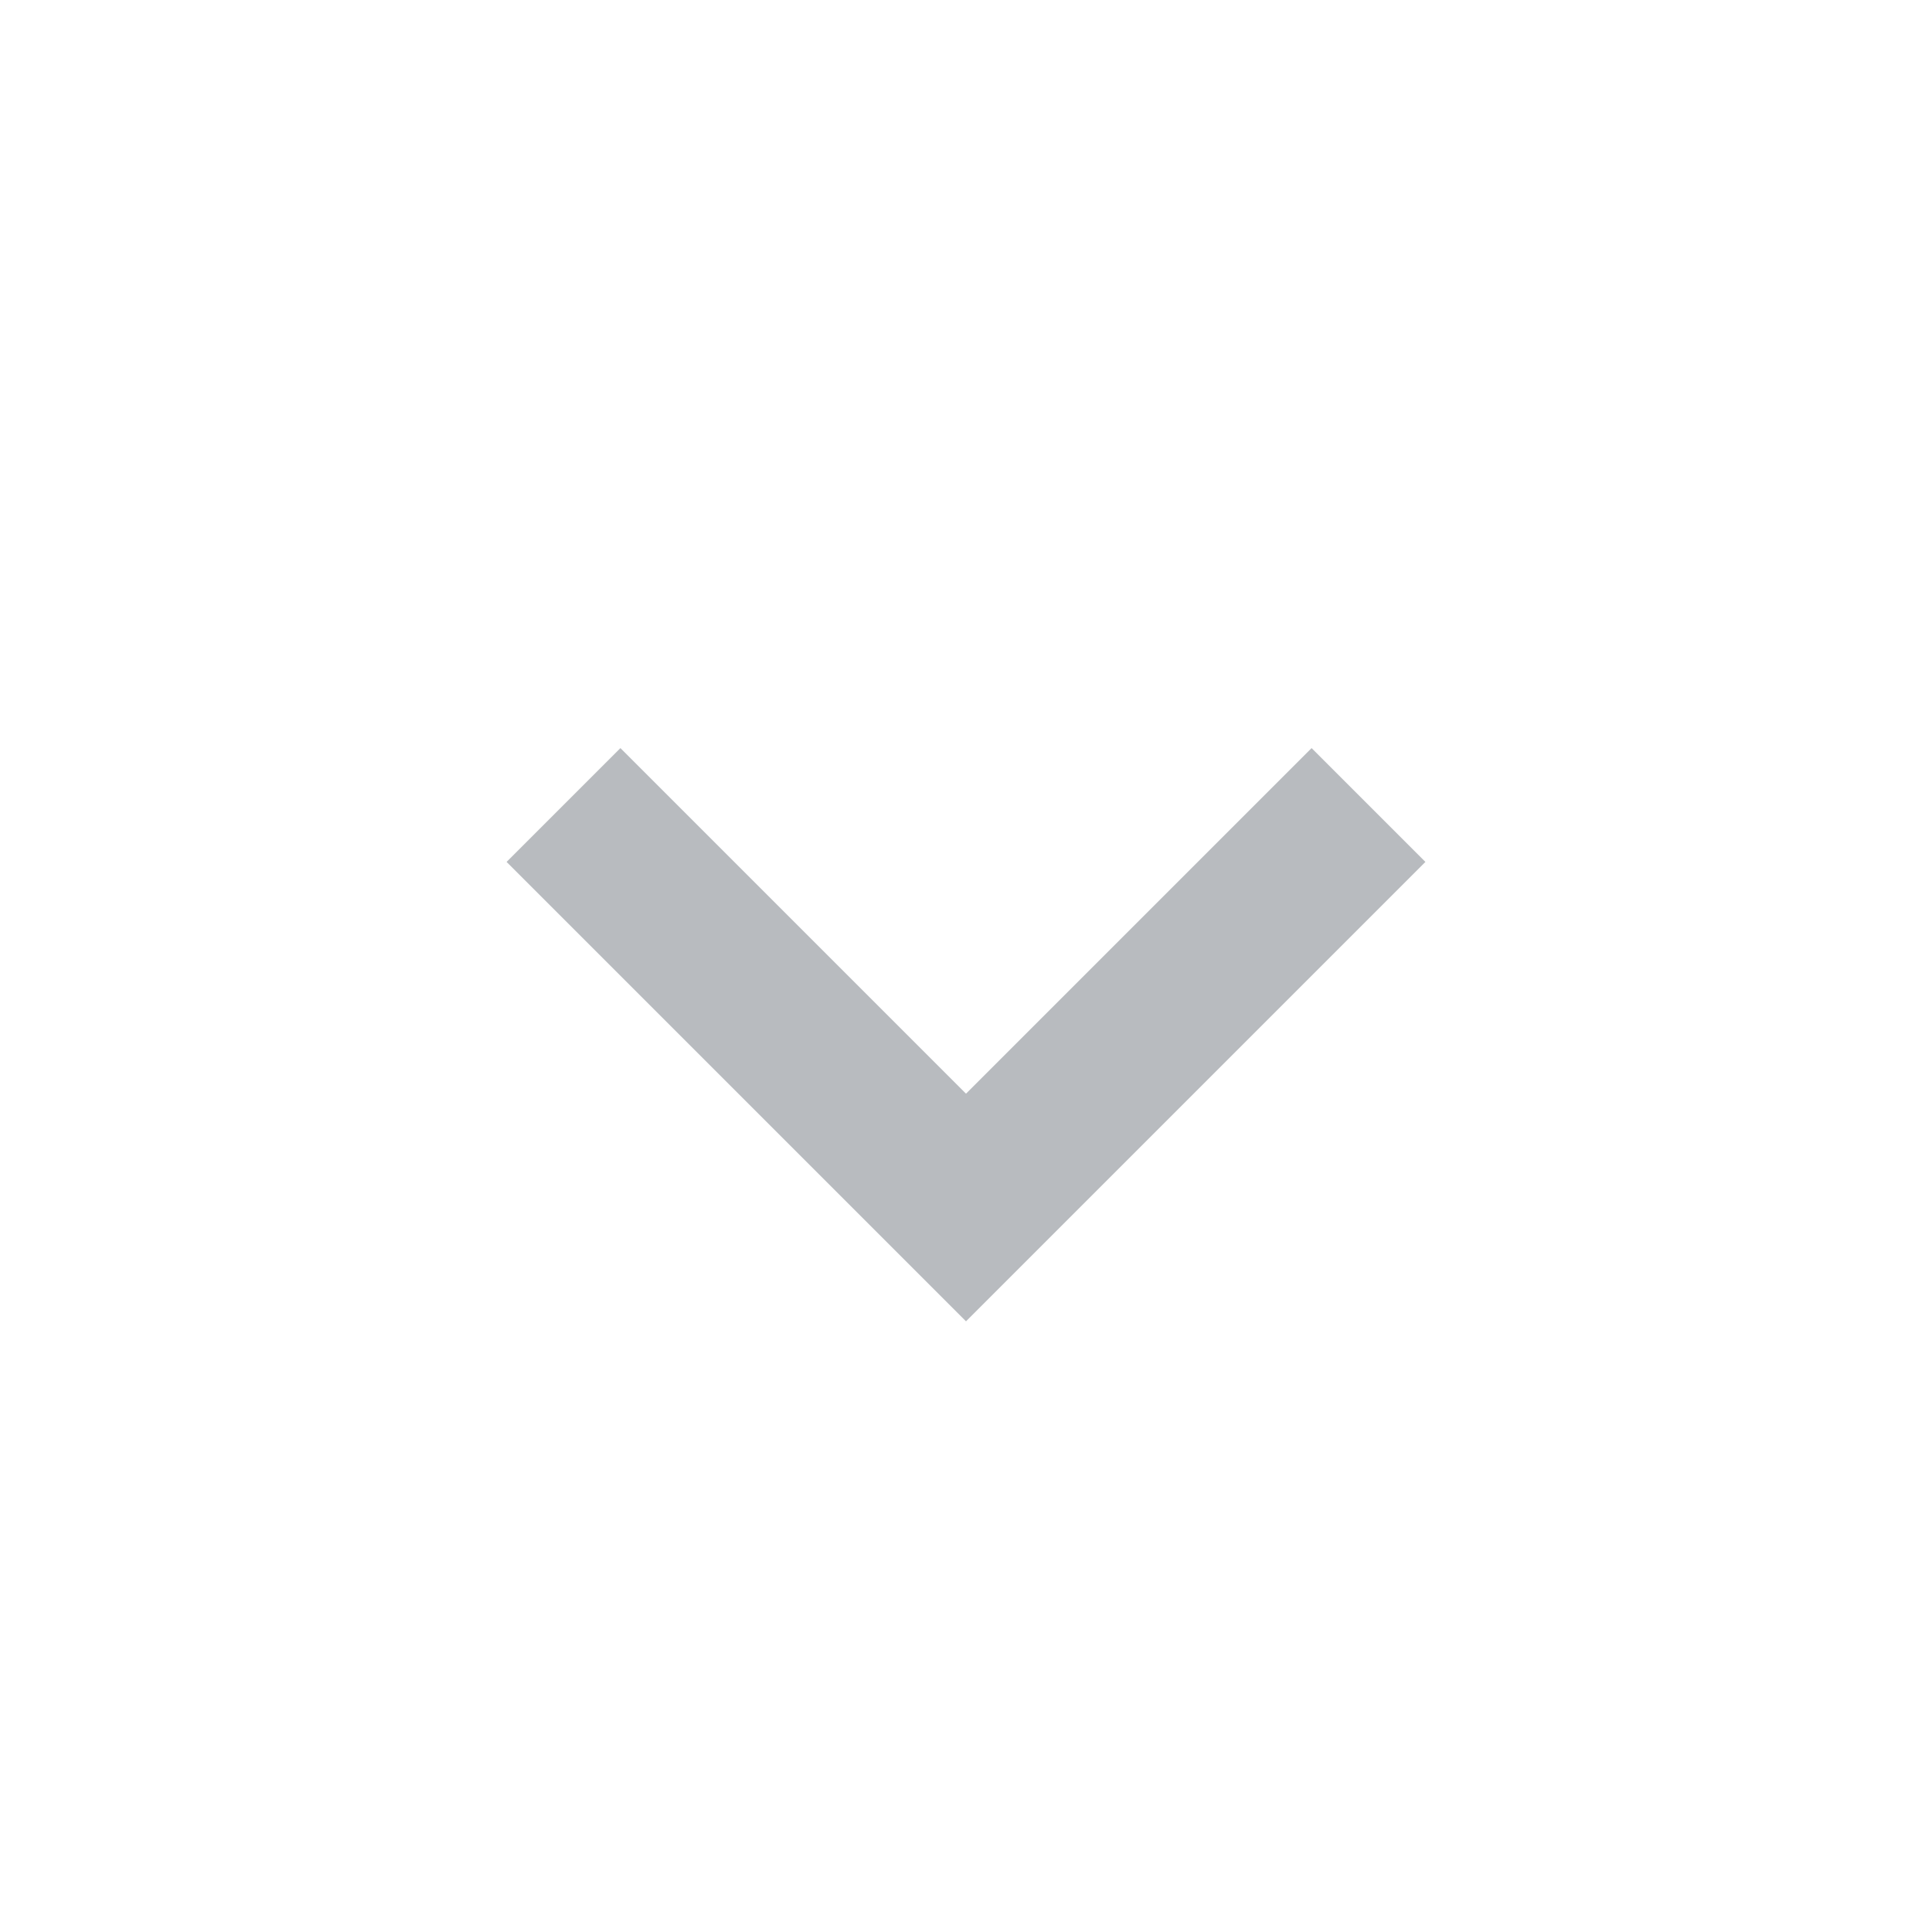
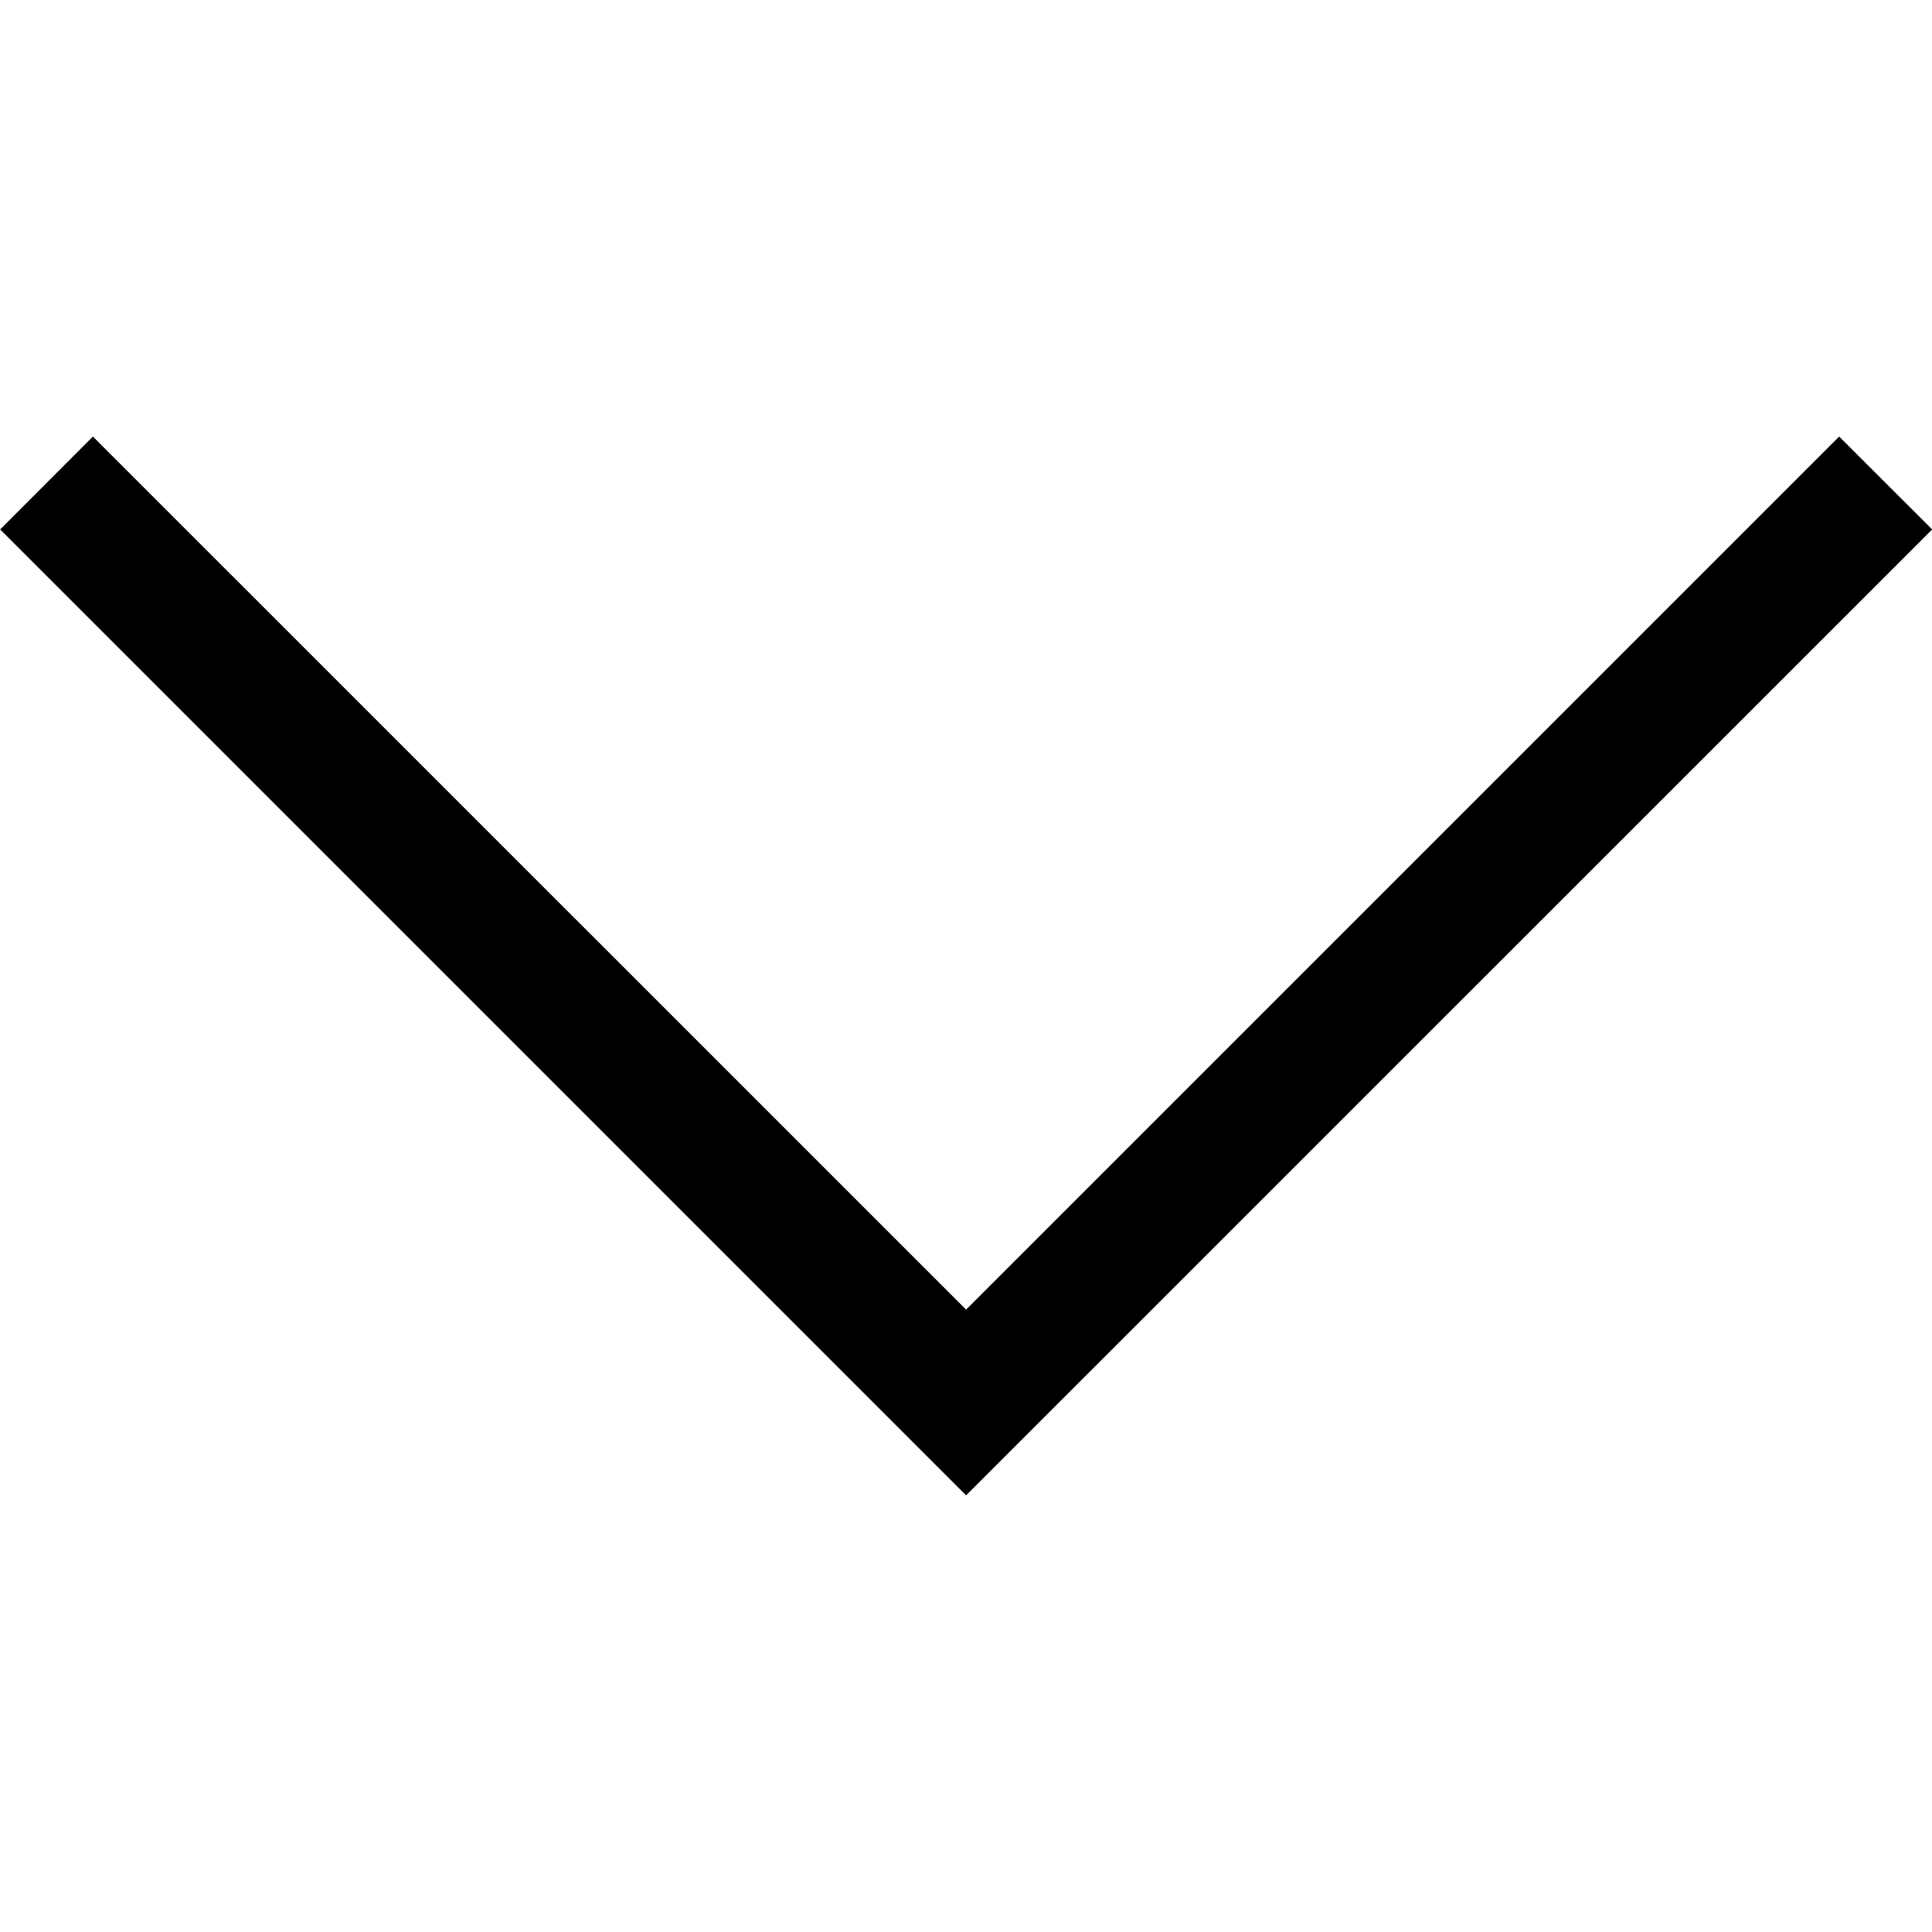
- <svg xmlns="http://www.w3.org/2000/svg" width="24" height="24" viewBox="0 0 24 24" style="fill: rgba(184, 187, 191);transform: ;msFilter:;">
-   <path d="M16.293 9.293 12 13.586 7.707 9.293l-1.414 1.414L12 16.414l5.707-5.707z" />
+ <svg xmlns="http://www.w3.org/2000/svg" fill="#000000" viewBox="0 0 1920 1920">
+   <g id="SVGRepo_bgCarrier" stroke-width="0" />
+   <g id="SVGRepo_tracerCarrier" stroke-linecap="round" stroke-linejoin="round" />
+   <g id="SVGRepo_iconCarrier">
+     <path d="m.153 526.146 92.168-92.299 867.767 867.636 867.636-867.636 92.429 92.299-960.065 959.935z" fill-rule="evenodd" />
+   </g>
</svg>
